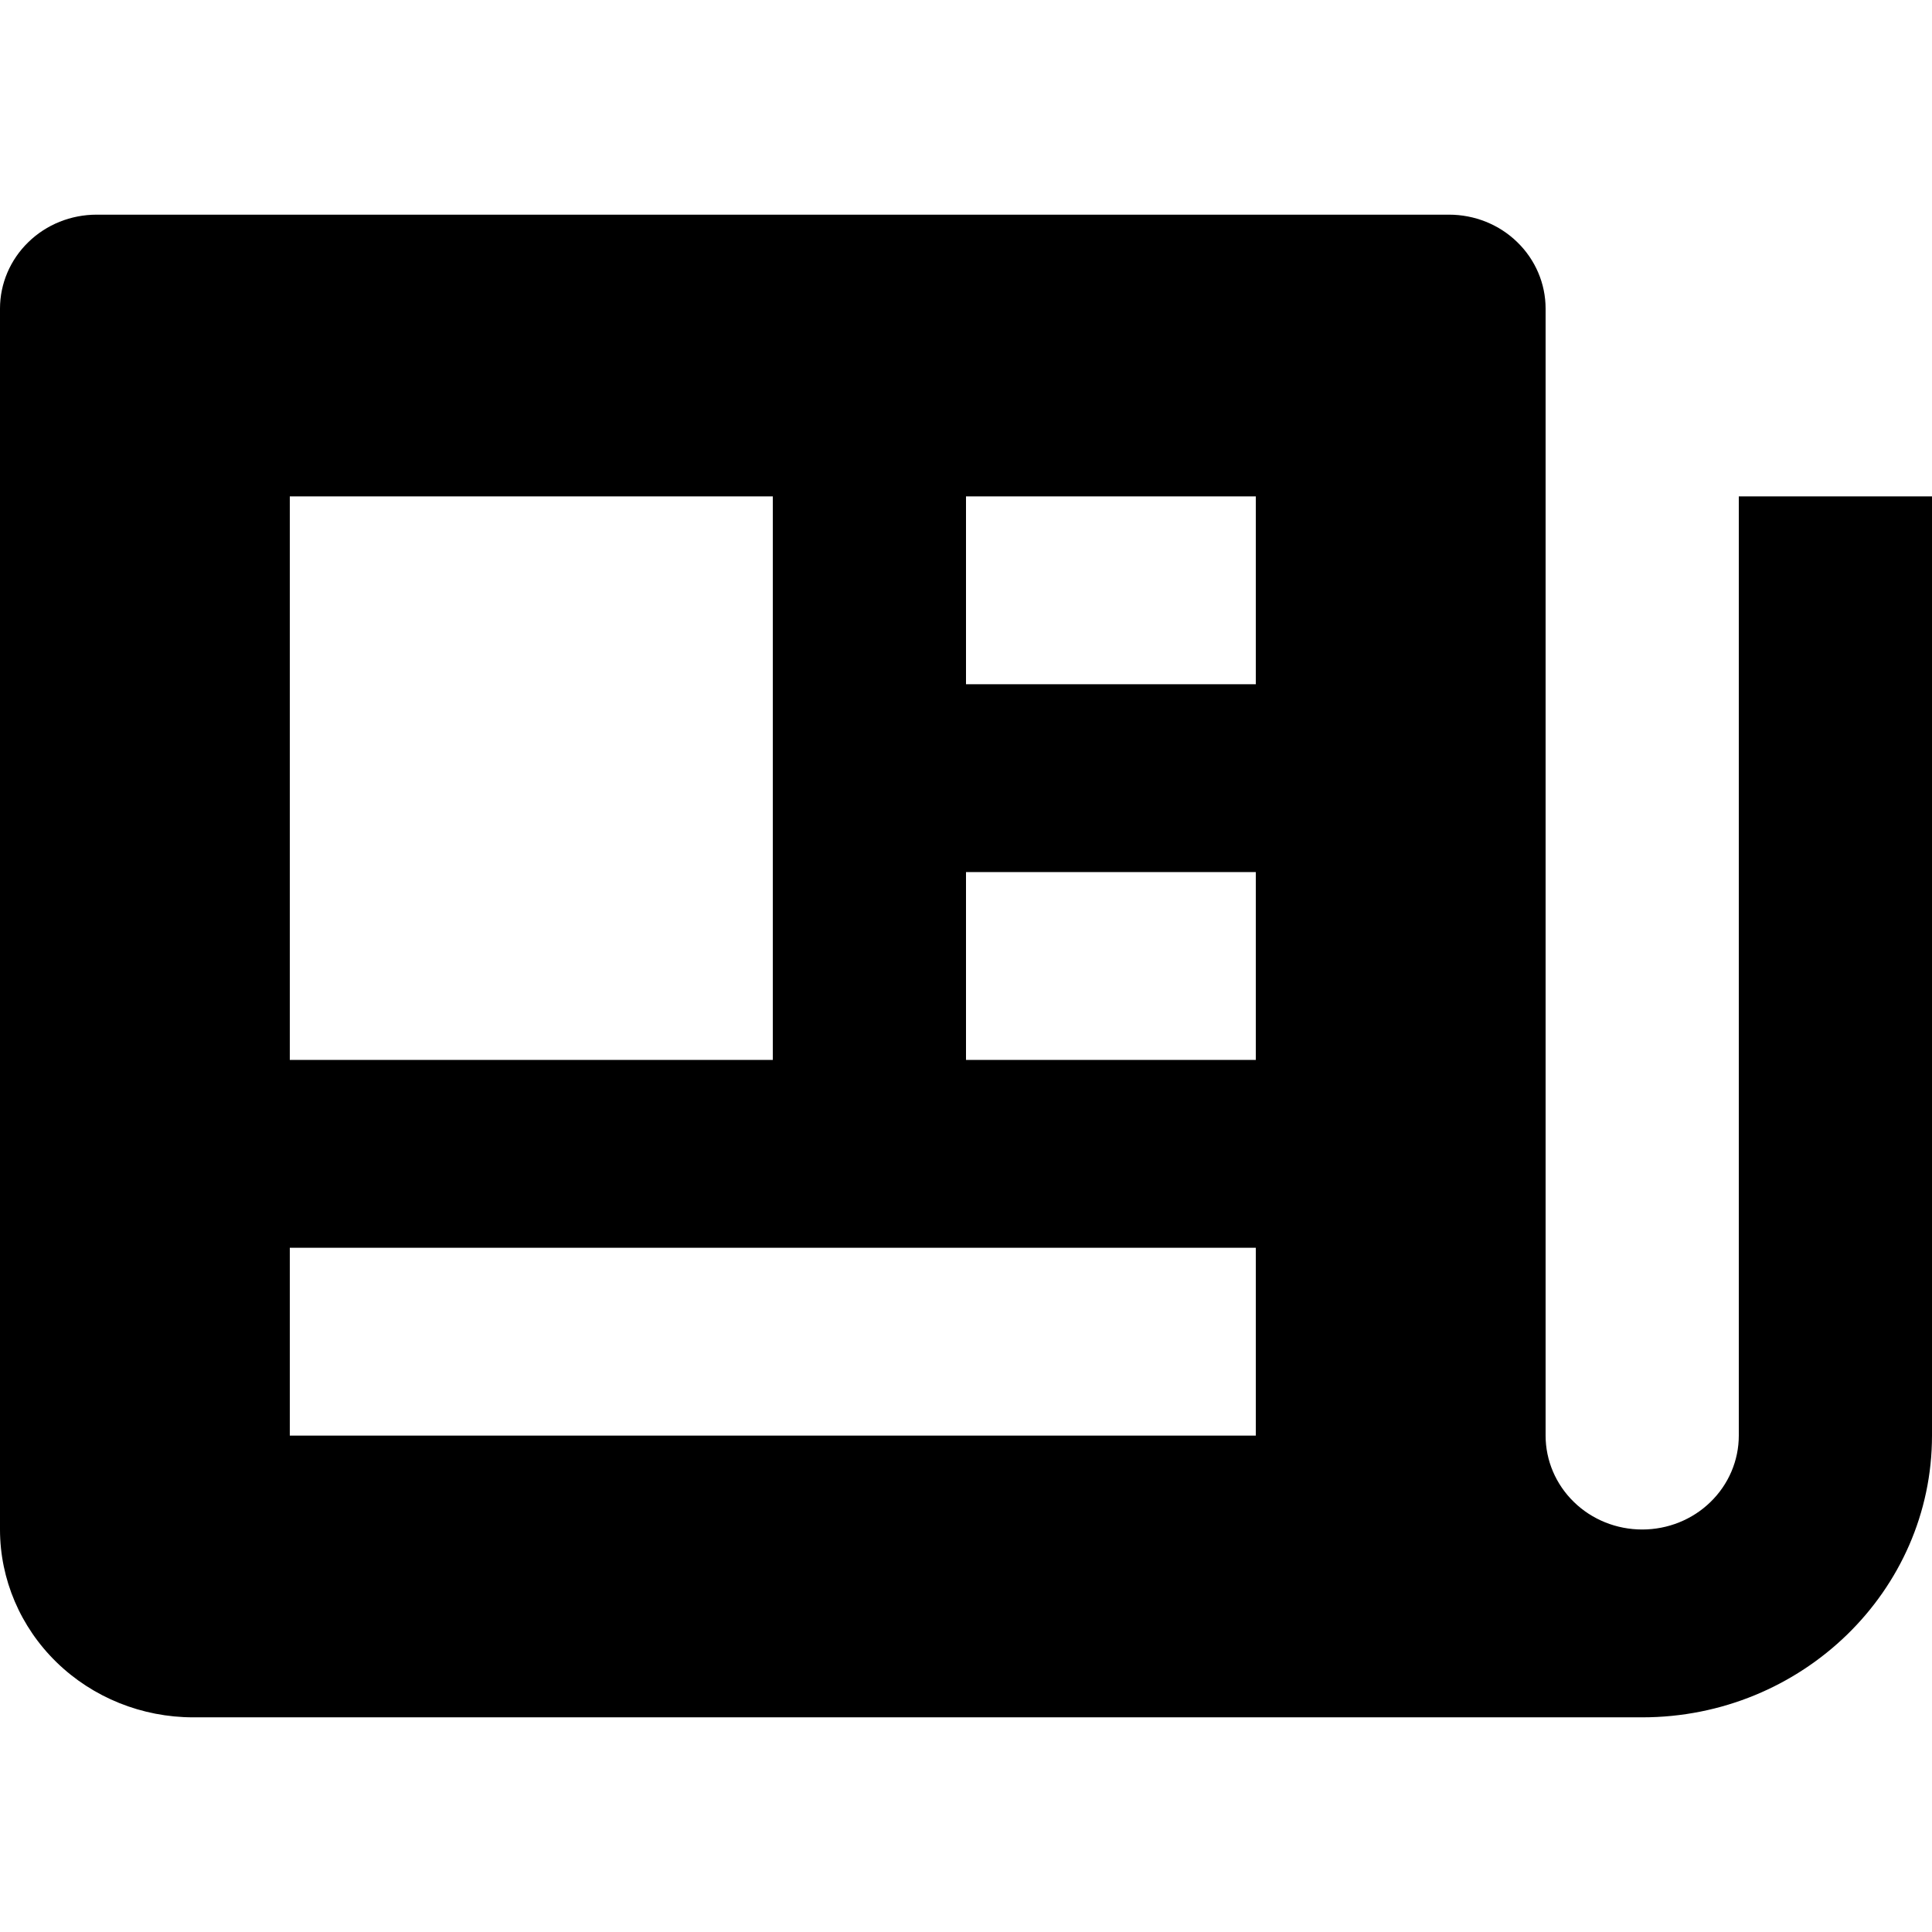
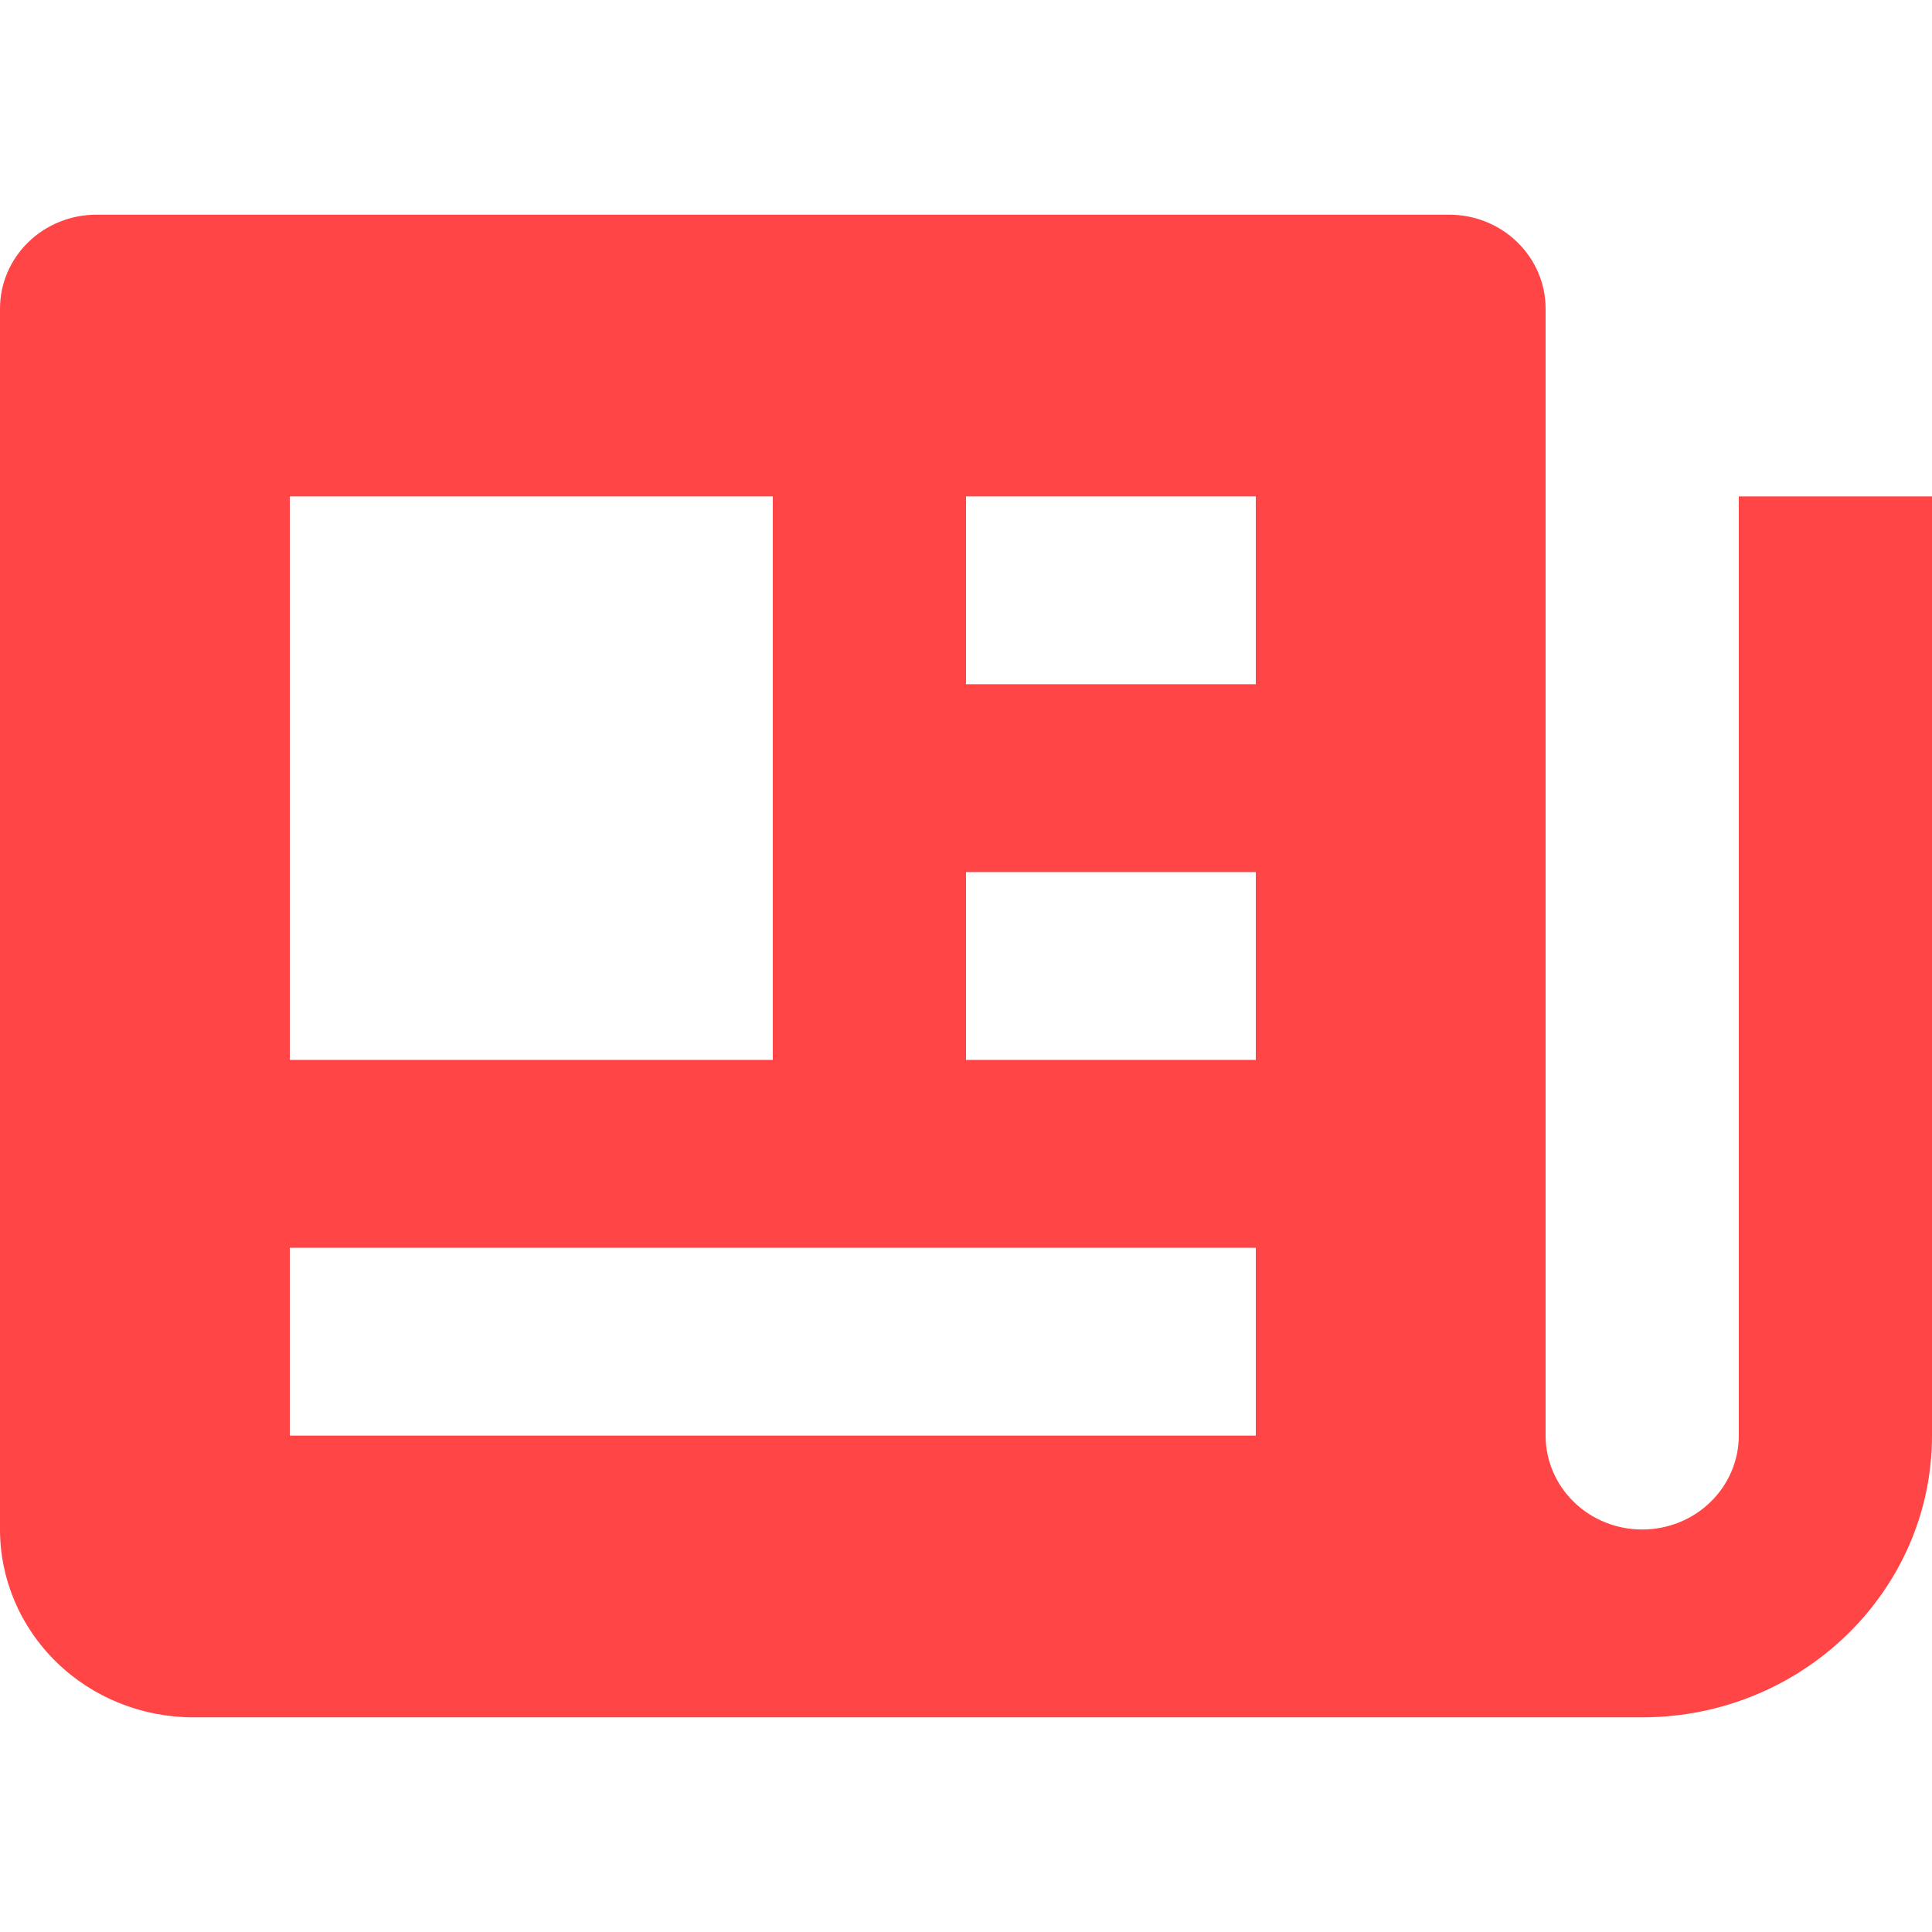
<svg xmlns="http://www.w3.org/2000/svg" width="18" height="18" viewBox="0 0 18 18" fill="none">
-   <path d="M16.2 13.375C16.2 13.607 16.105 13.83 15.936 13.994C15.768 14.158 15.539 14.25 15.3 14.25C15.061 14.25 14.832 14.158 14.664 13.994C14.495 13.83 14.4 13.607 14.4 13.375V2.875C14.4 2.643 14.305 2.42 14.136 2.256C13.968 2.092 13.739 2 13.5 2H0.9C0.661 2 0.432 2.092 0.264 2.256C0.095 2.42 0 2.643 0 2.875V14.25C0 14.714 0.19 15.159 0.527 15.487C0.865 15.816 1.323 16 1.8 16H15.3C16.789 16 18 14.822 18 13.375V4.625H16.2V13.375ZM9 4.625H11.7V6.375H9V4.625ZM9 8.125H11.7V9.875H9V8.125ZM2.7 4.625H7.2V9.875H2.7V4.625ZM2.7 13.375V11.625H11.7V13.375H2.7Z" fill="black" />
+   <path d="M16.2 13.375C16.2 13.607 16.105 13.83 15.936 13.994C15.768 14.158 15.539 14.25 15.3 14.25C15.061 14.25 14.832 14.158 14.664 13.994C14.495 13.83 14.4 13.607 14.4 13.375V2.875C14.4 2.643 14.305 2.42 14.136 2.256C13.968 2.092 13.739 2 13.5 2H0.9C0.661 2 0.432 2.092 0.264 2.256C0.095 2.42 0 2.643 0 2.875V14.25C0 14.714 0.19 15.159 0.527 15.487C0.865 15.816 1.323 16 1.8 16H15.3C16.789 16 18 14.822 18 13.375V4.625H16.2V13.375ZM9 4.625H11.7V6.375H9V4.625ZM9 8.125H11.7V9.875H9V8.125ZM2.7 4.625H7.2V9.875H2.7V4.625ZM2.7 13.375V11.625H11.7V13.375H2.7Z" fill="#ff4545" />
</svg>
